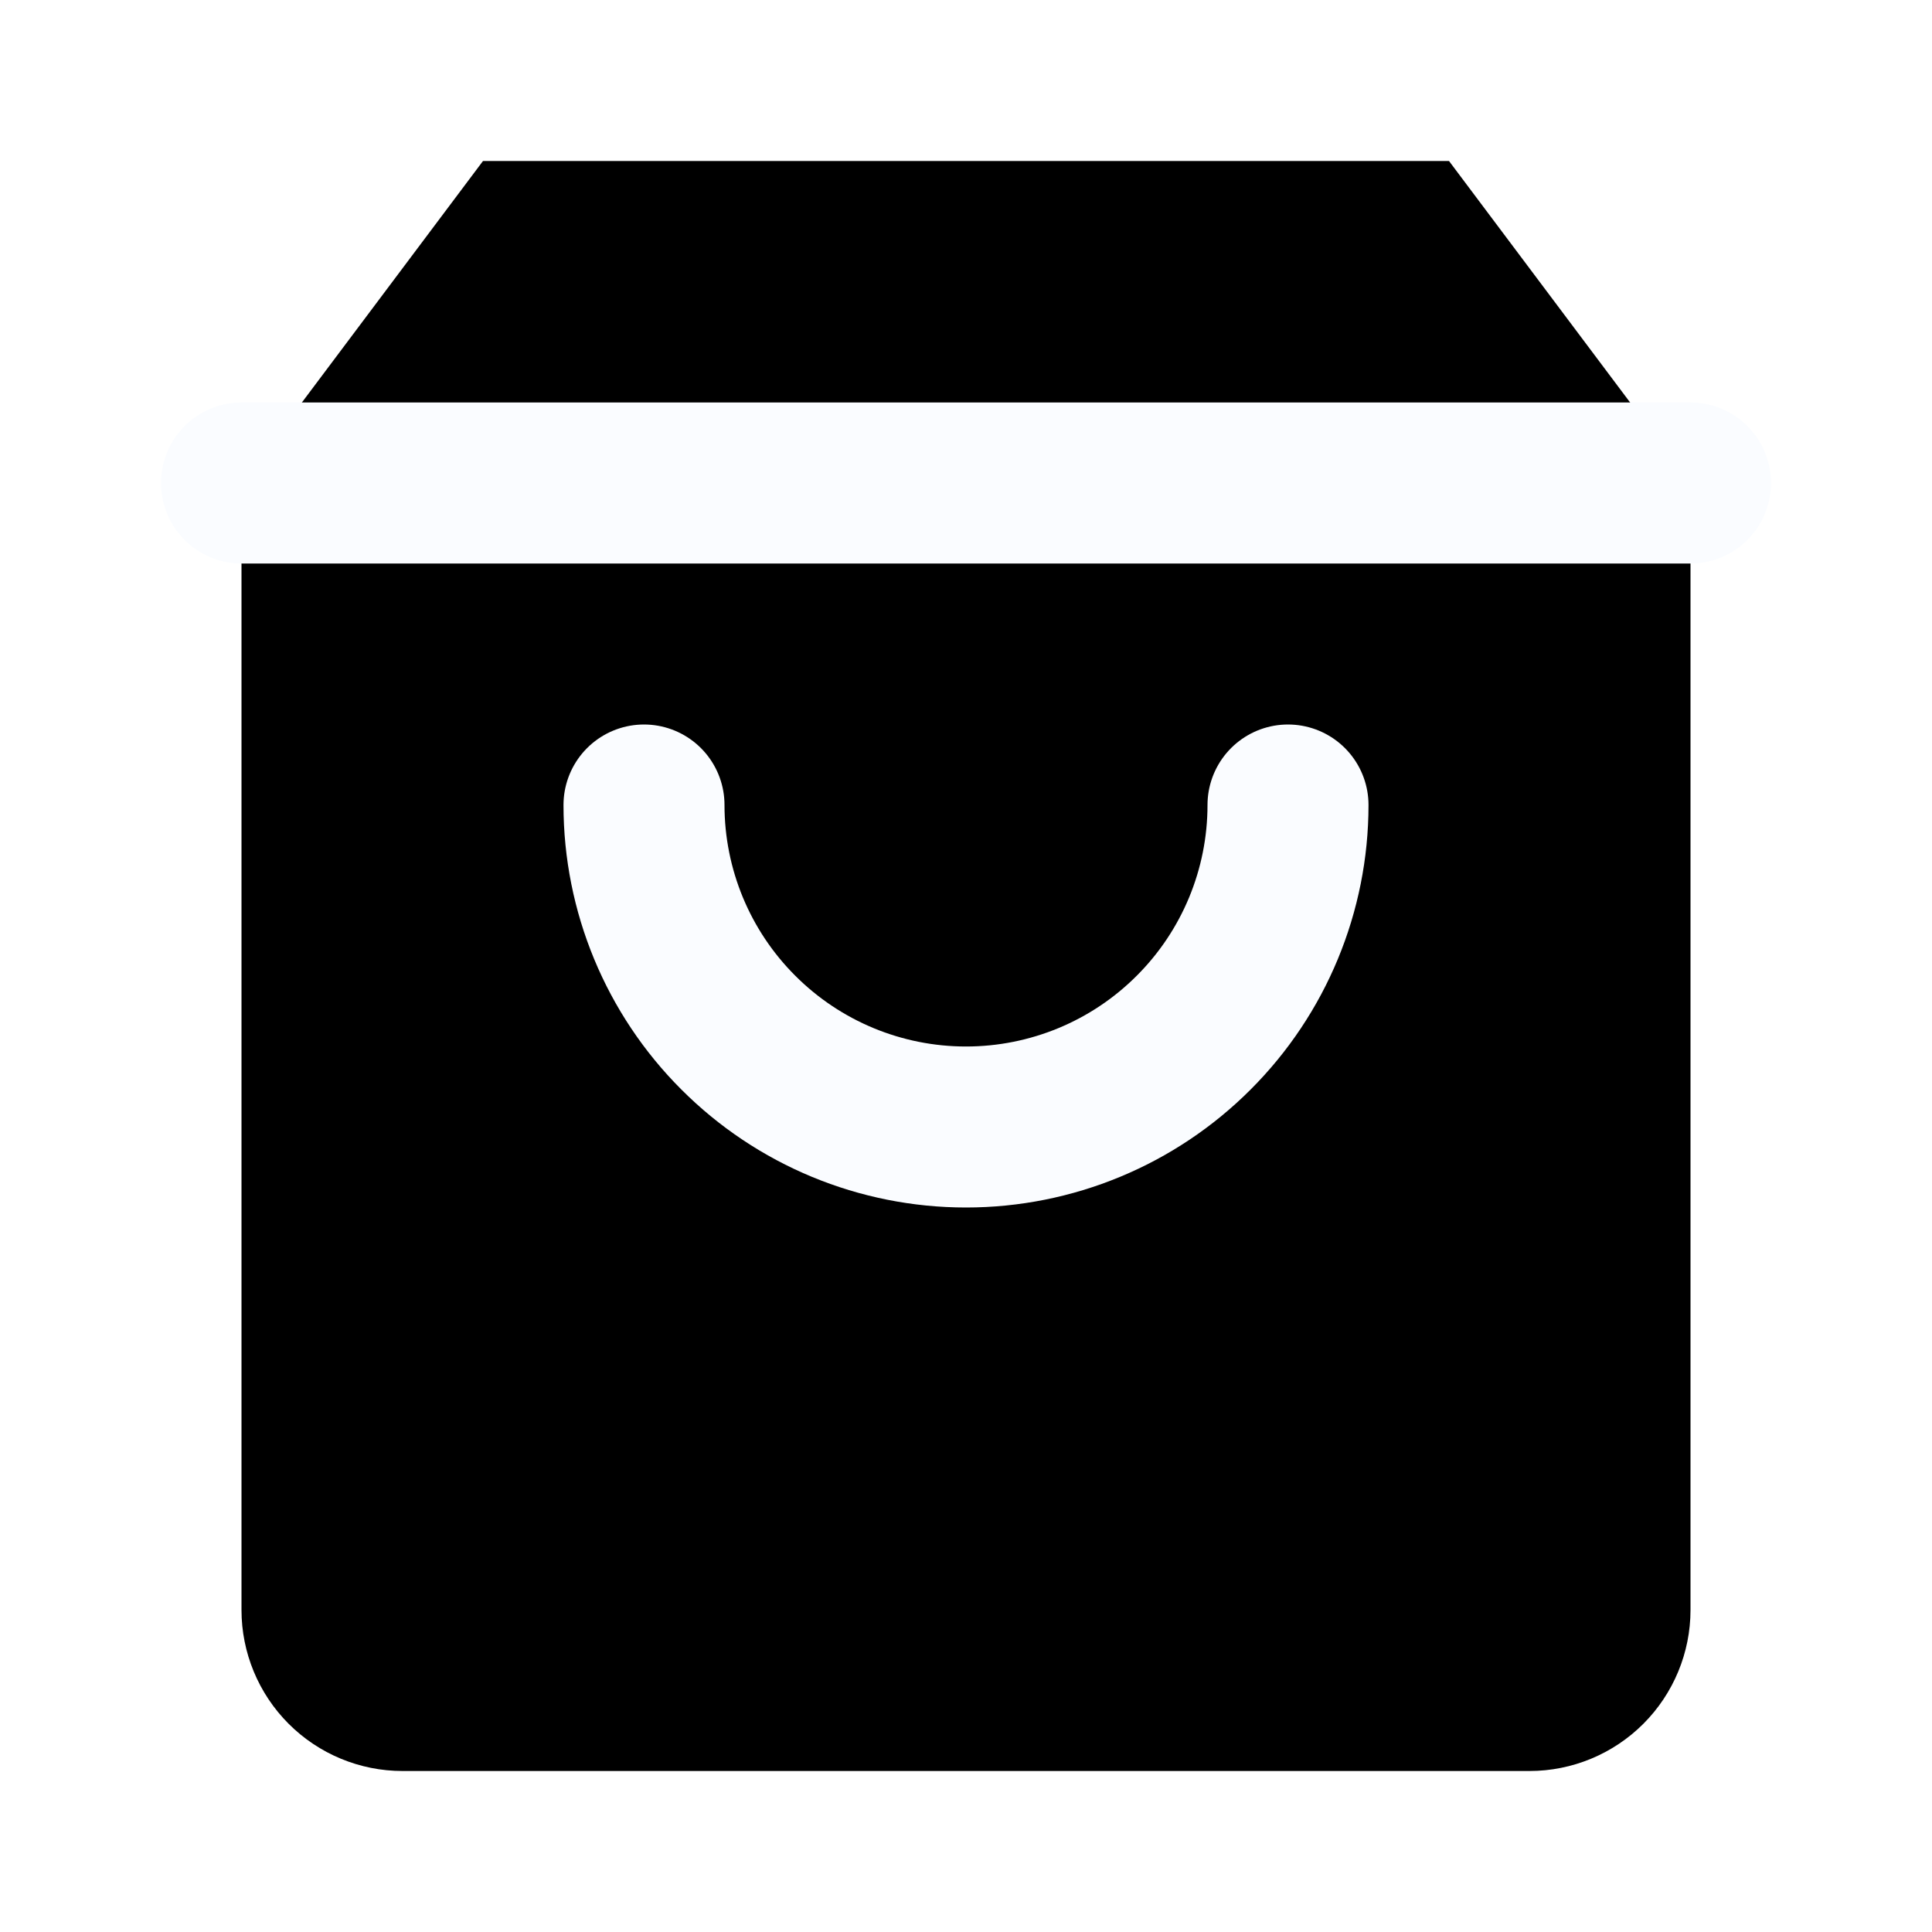
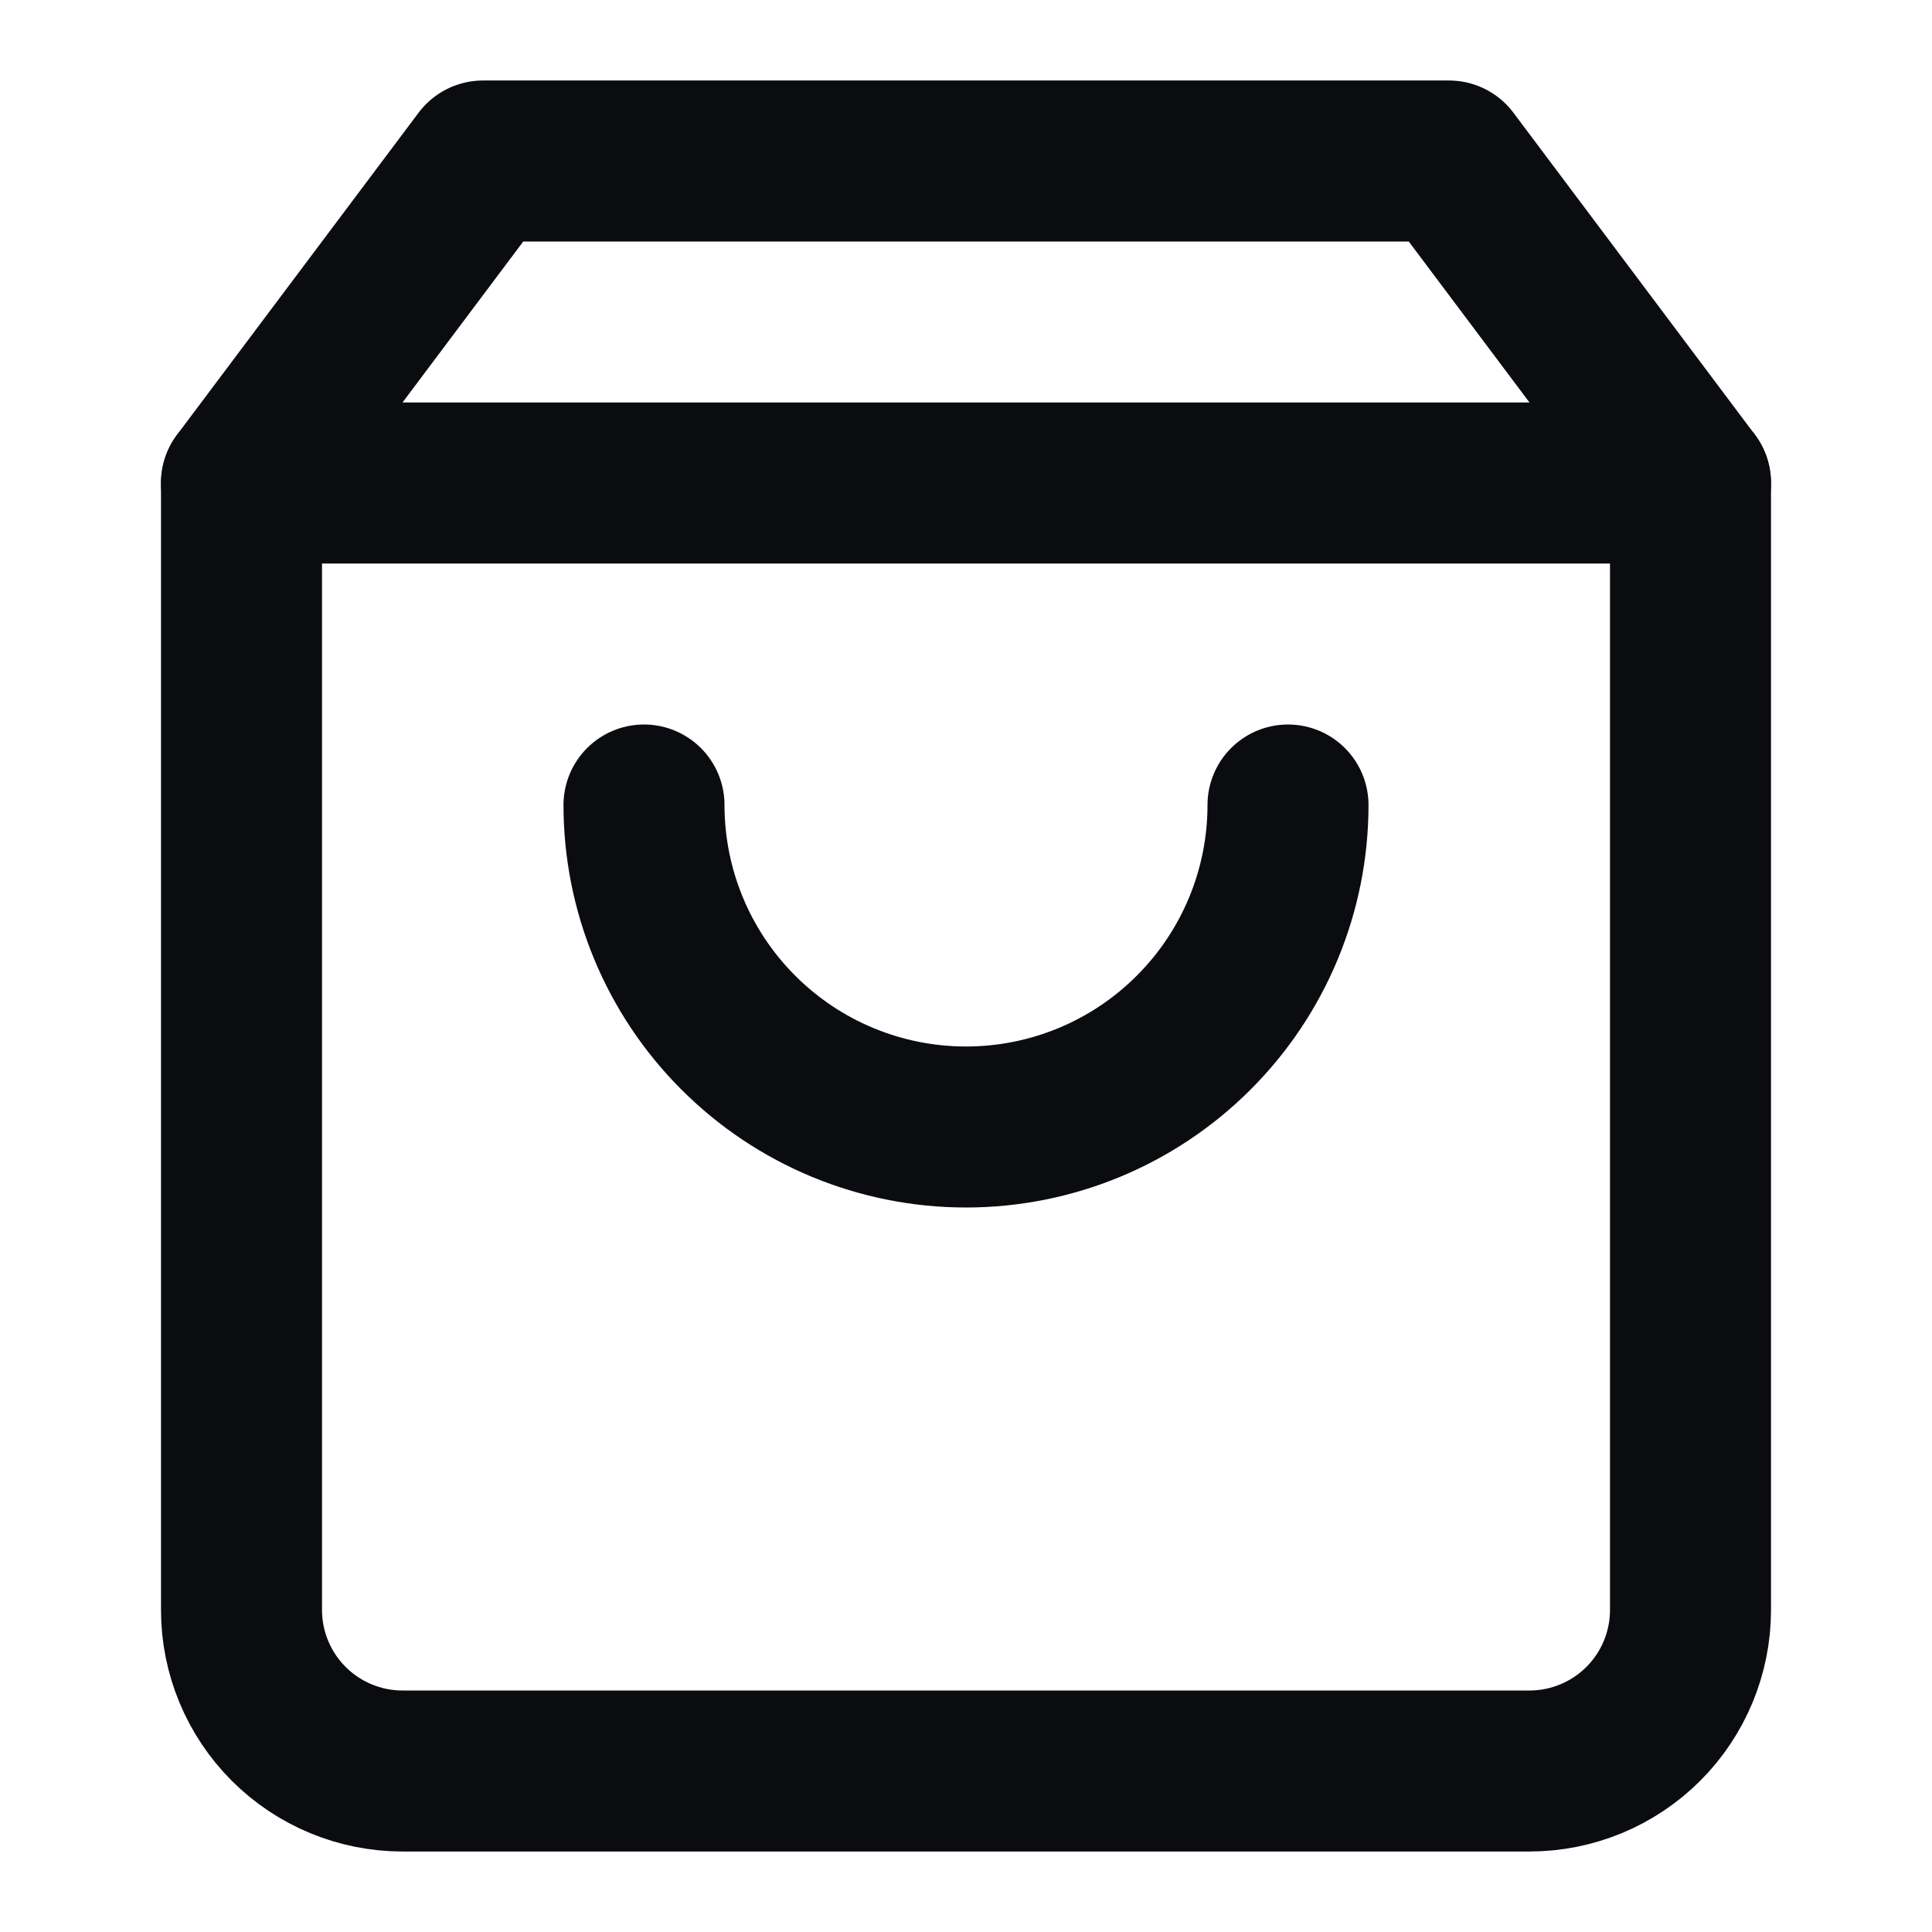
- <svg xmlns="http://www.w3.org/2000/svg" width="24" height="24" viewBox="0 0 24 24" fill="current">
-   <path d="M6 2L3 6V20C3 20.53 3.211 21.039 3.586 21.414C3.961 21.789 4.47 22 5 22H19C19.53 22 20.039 21.789 20.414 21.414C20.789 21.039 21 20.53 21 20V6L18 2H6Z" stroke="current" stroke-width="2" stroke-linecap="round" stroke-linejoin="round" />
-   <path d="M3 6H21" stroke="#FAFCFF" stroke-width="2" stroke-linecap="round" stroke-linejoin="round" />
-   <path d="M16 10C16 11.061 15.579 12.078 14.828 12.828C14.078 13.579 13.061 14 12 14C10.939 14 9.922 13.579 9.172 12.828C8.421 12.078 8 11.061 8 10" stroke="#FAFCFF" stroke-width="2" stroke-linecap="round" stroke-linejoin="round" />
+ <svg xmlns="http://www.w3.org/2000/svg" width="24" height="24" viewBox="0 0 24 24" fill="none">
+   <path d="M6 2L3 6V20C3 20.53 3.211 21.039 3.586 21.414C3.961 21.789 4.47 22 5 22H19C19.53 22 20.039 21.789 20.414 21.414C20.789 21.039 21 20.53 21 20V6L18 2H6Z" stroke="#0A0C0F" stroke-width="2" stroke-linecap="round" stroke-linejoin="round" />
+   <path d="M3 6H21" stroke="#0A0C0F" stroke-width="2" stroke-linecap="round" stroke-linejoin="round" />
+   <path d="M16 10C16 11.061 15.579 12.078 14.828 12.828C14.078 13.579 13.061 14 12 14C10.939 14 9.922 13.579 9.172 12.828C8.421 12.078 8 11.061 8 10" stroke="#0A0C0F" stroke-width="2" stroke-linecap="round" stroke-linejoin="round" />
</svg>
